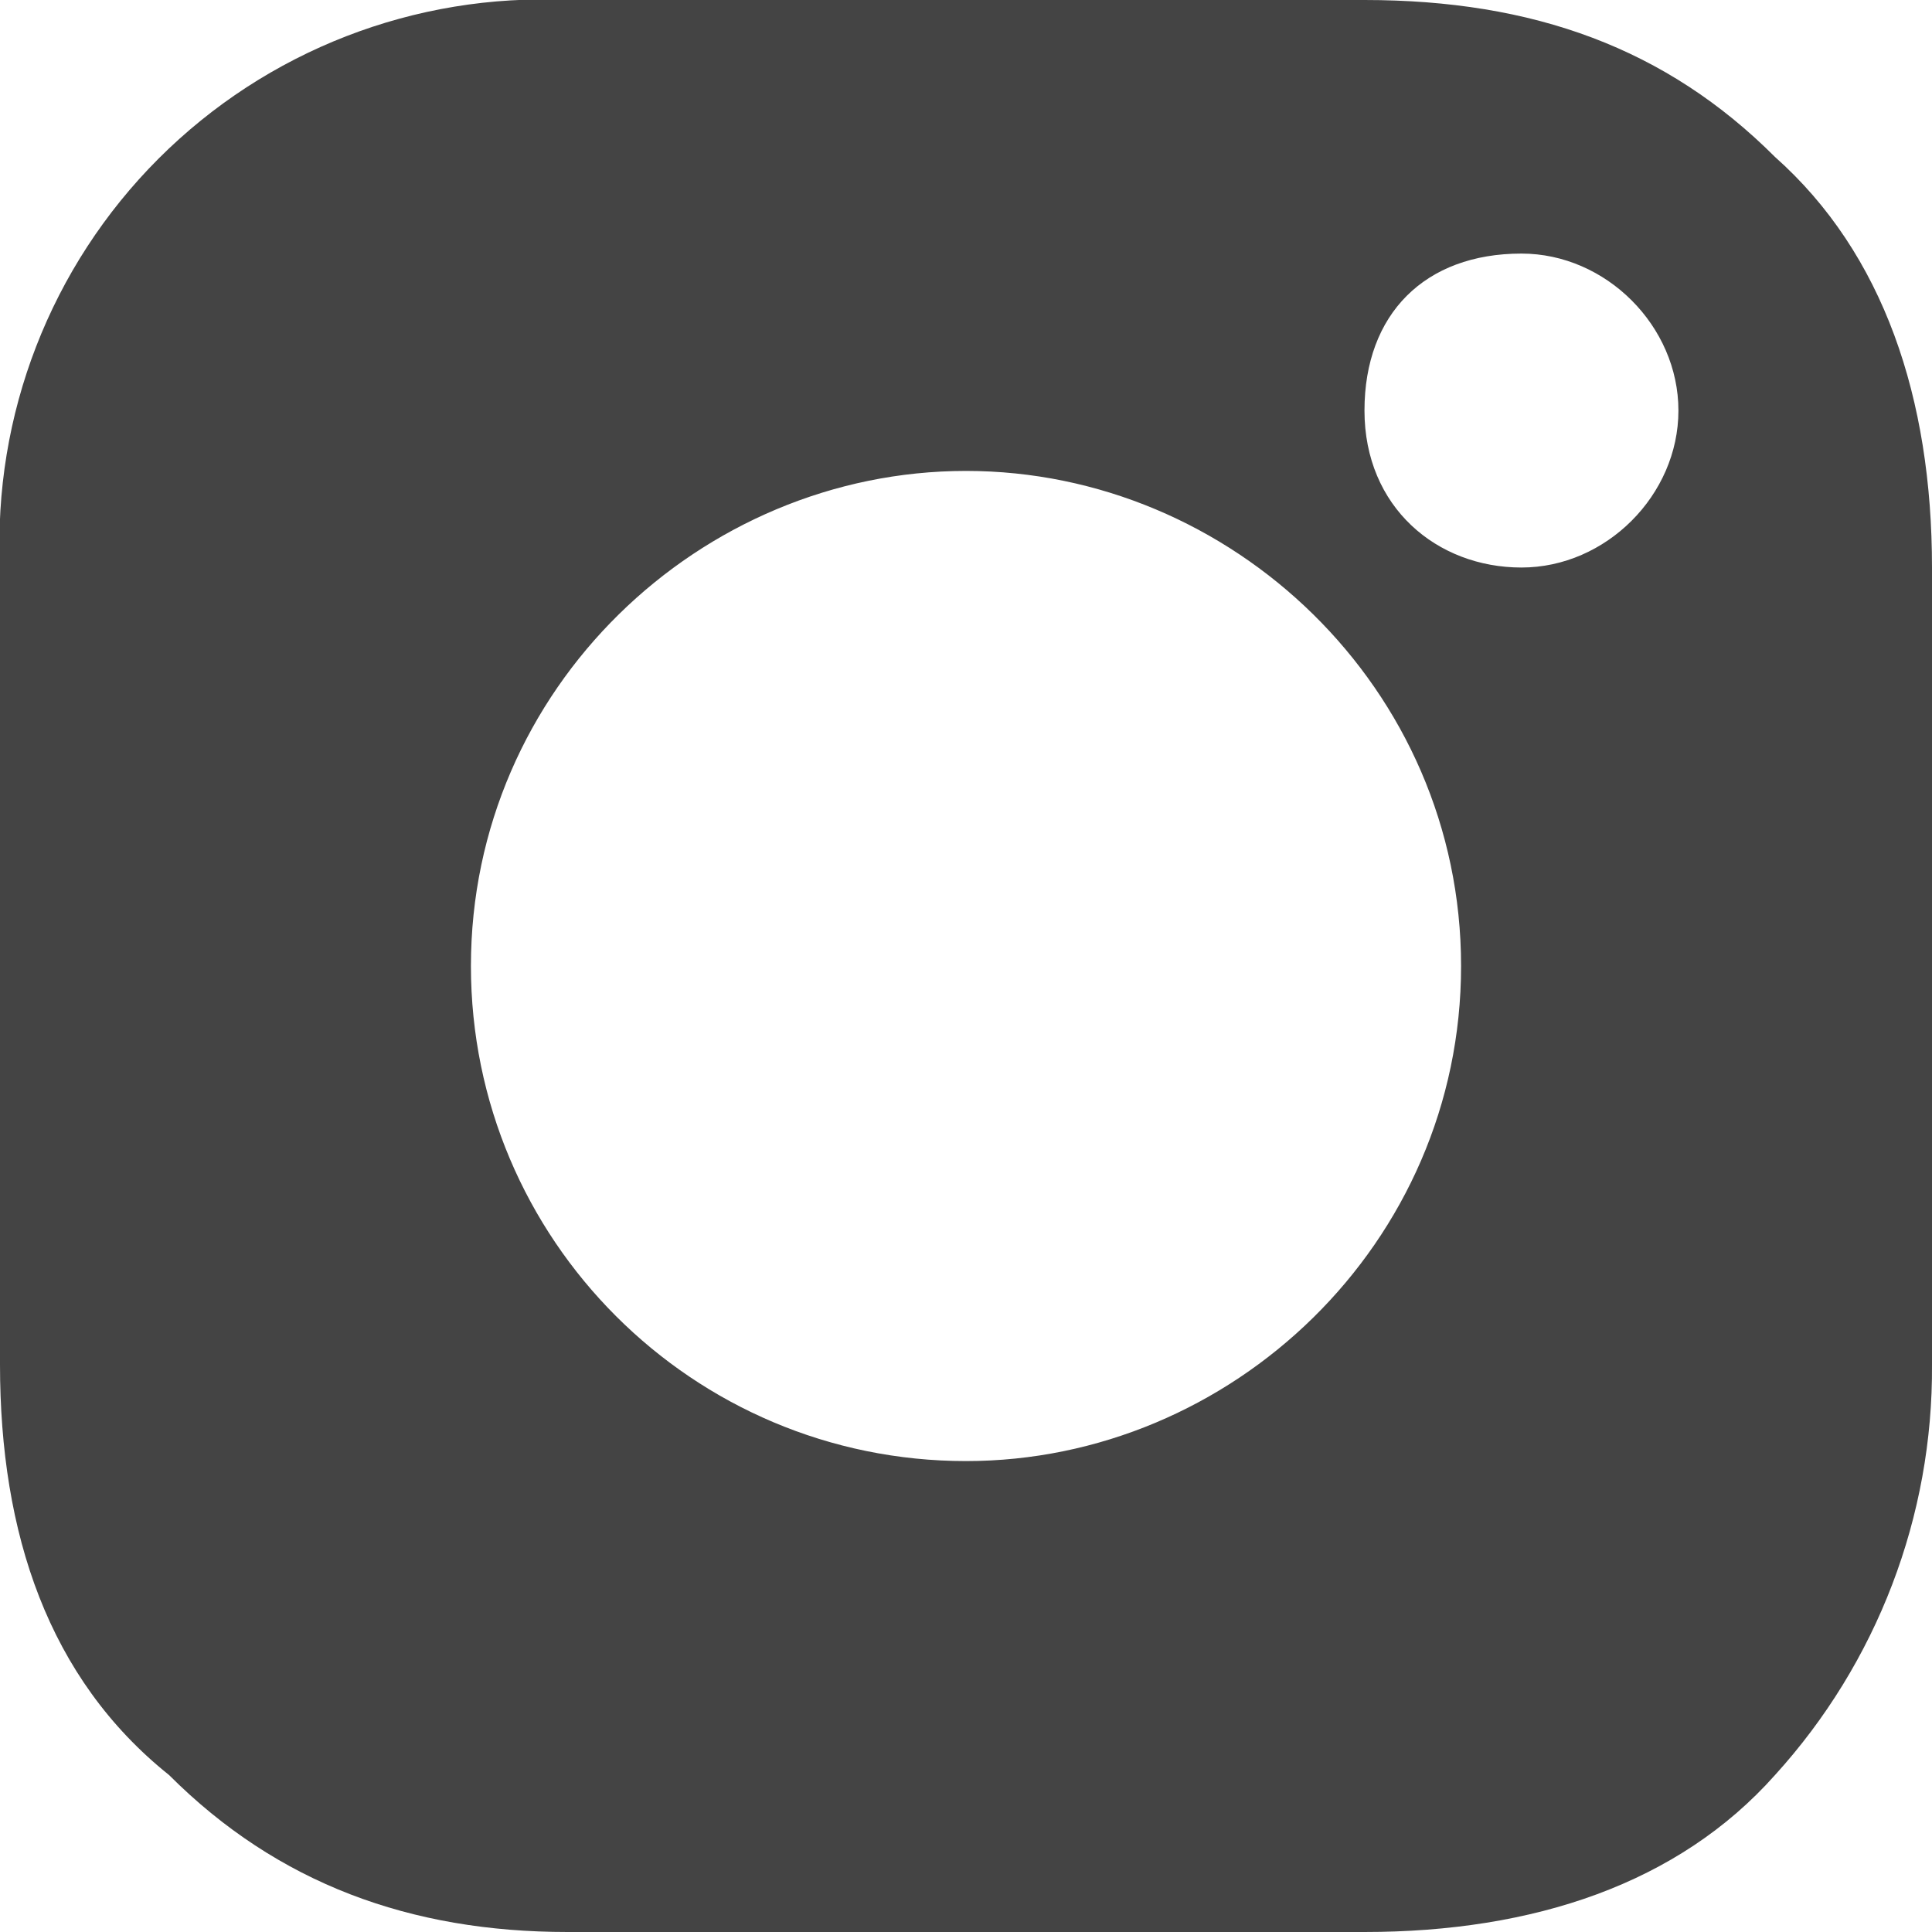
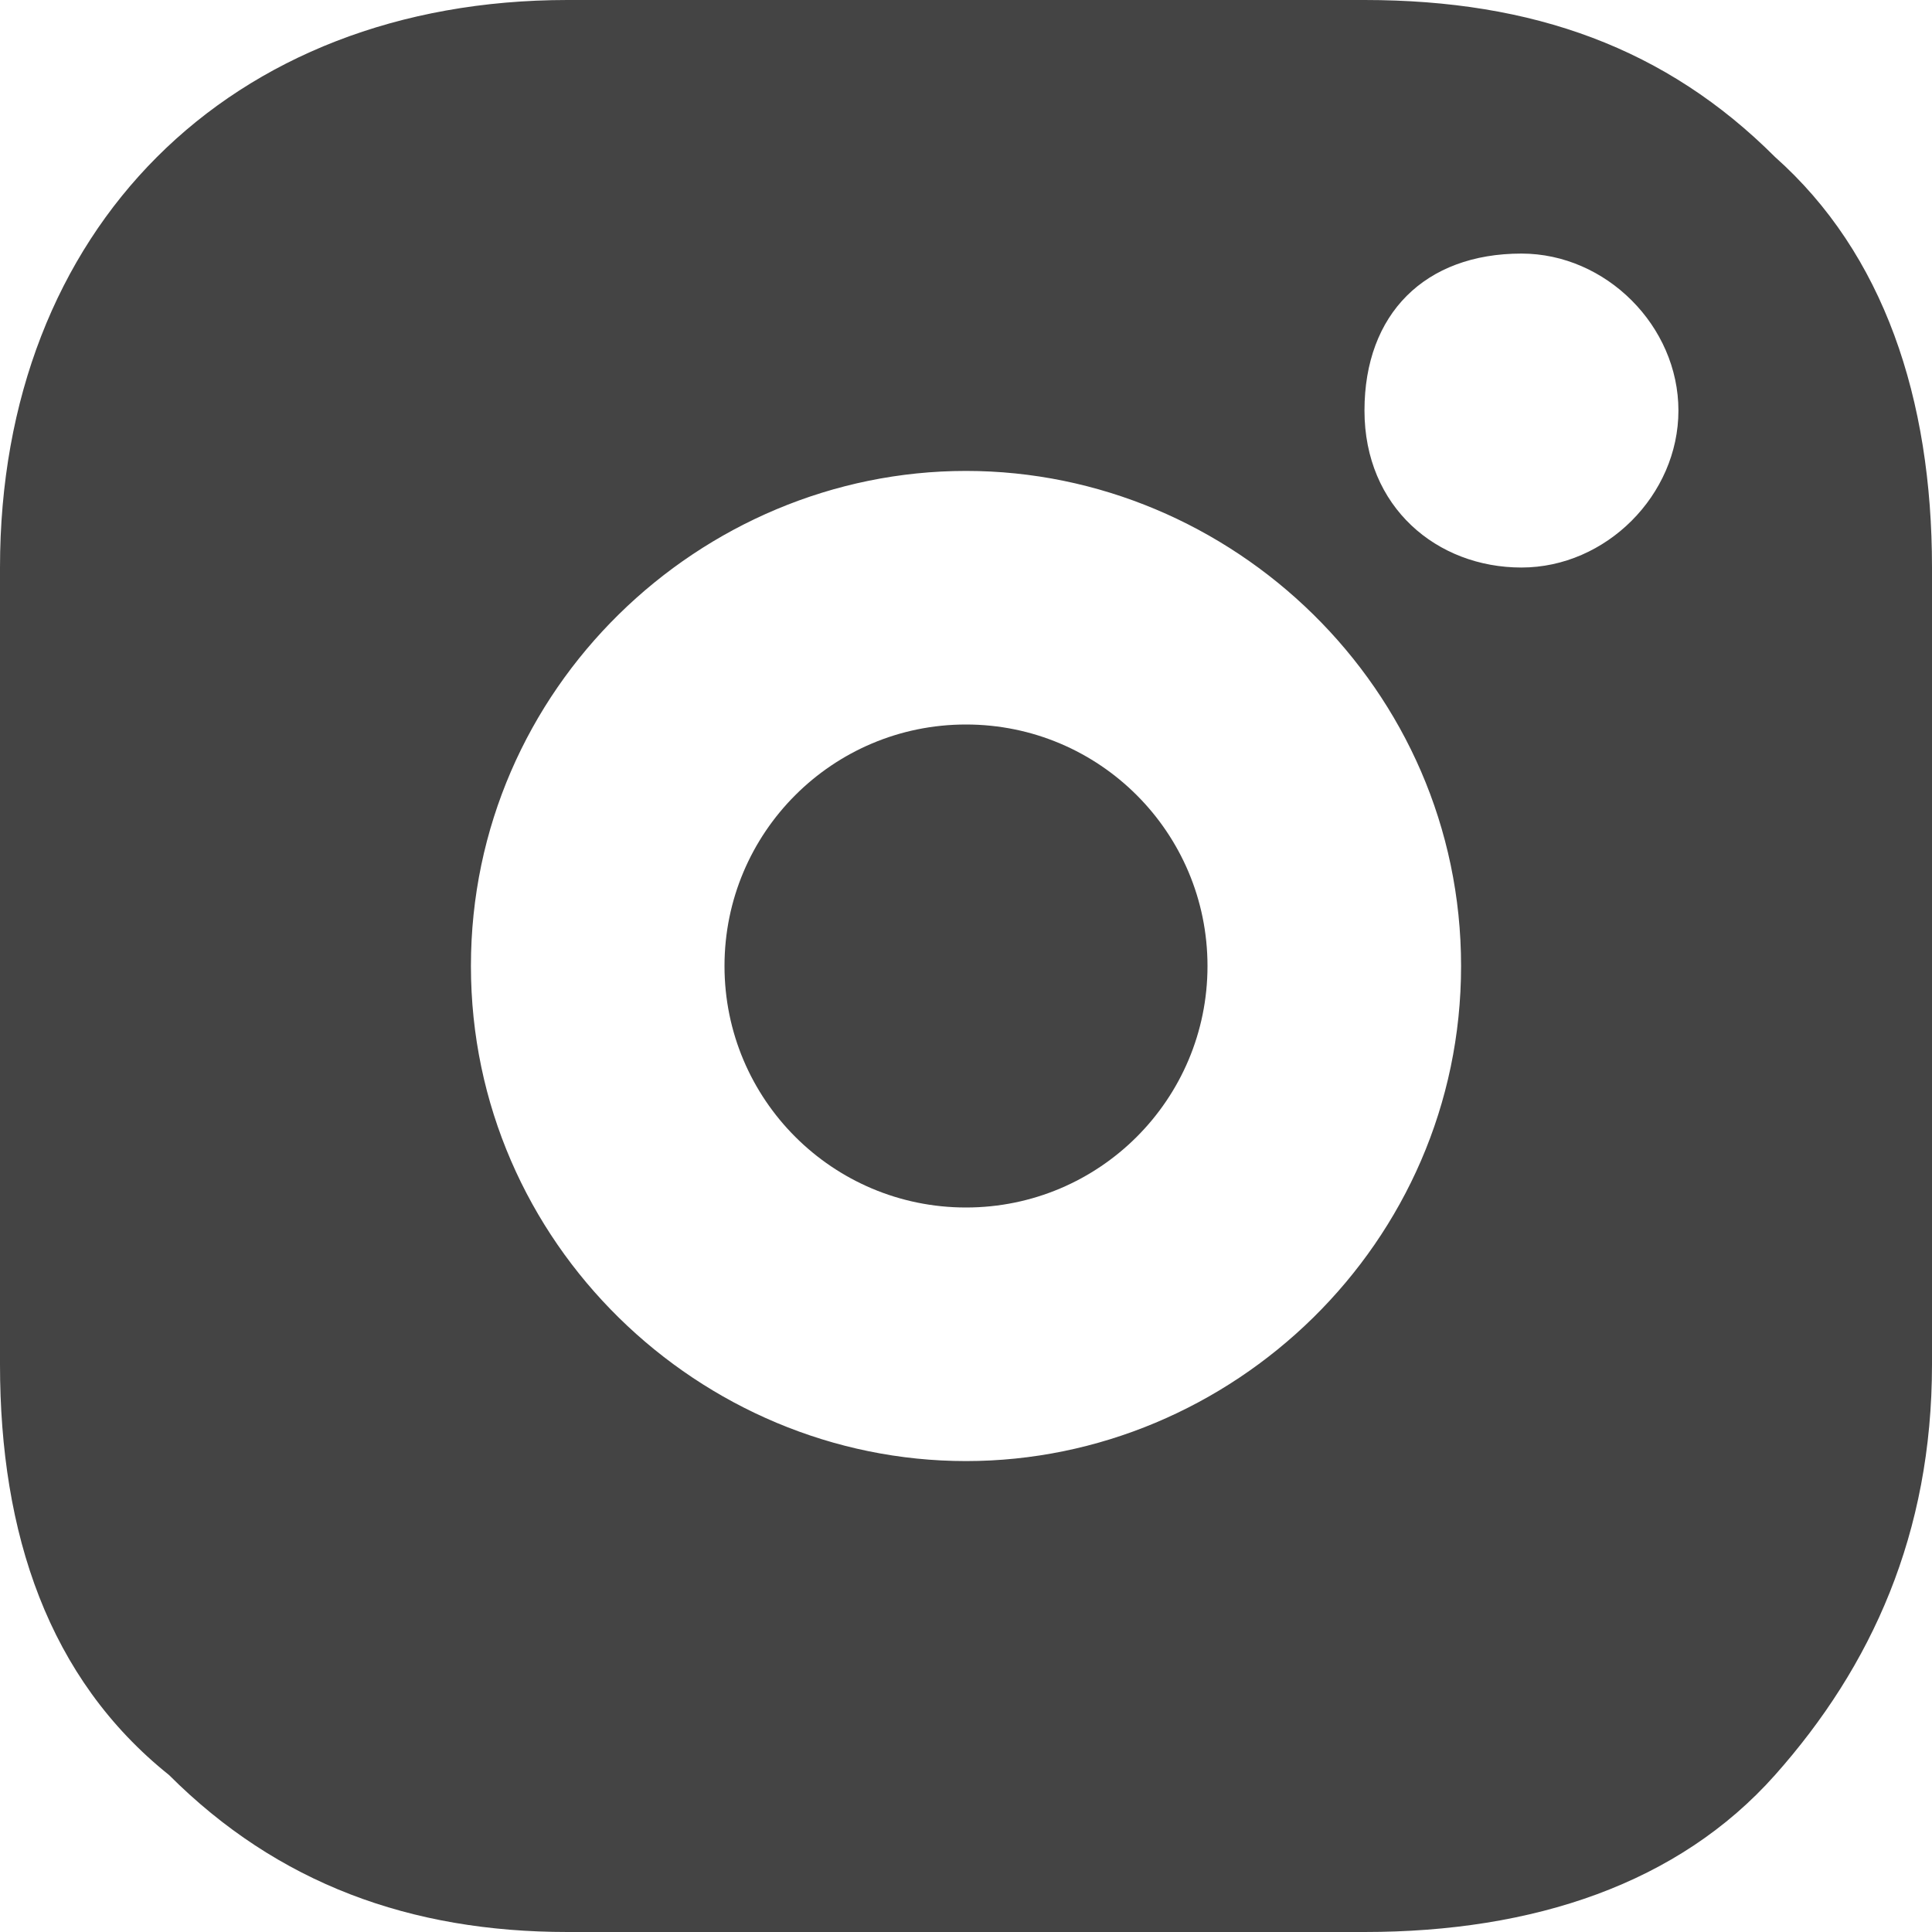
- <svg xmlns="http://www.w3.org/2000/svg" width="16" height="16" fill="none">
-   <path d="M14.7 1.3c-.9-.9-2-1.3-3.4-1.3H4.7A4.5 4.5 0 0 0 0 4.7v6.6c0 1.4.4 2.6 1.4 3.4.9.9 2 1.3 3.3 1.3h6.6c1.4 0 2.6-.4 3.4-1.3a5 5 0 0 0 1.3-3.4V4.7c0-1.4-.4-2.6-1.3-3.4ZM8 12.1A4.1 4.1 0 0 1 3.9 8c0-2.3 1.9-4.1 4.1-4.1 2.2 0 4.1 1.8 4.1 4.1s-1.9 4.1-4.1 4.1Zm4.6-7.4c-.7 0-1.3-.5-1.3-1.3s.5-1.3 1.3-1.3c.7 0 1.3.6 1.3 1.3 0 .7-.6 1.3-1.3 1.3Z" fill="#444" />
+ <svg xmlns="http://www.w3.org/2000/svg" width="16" height="16" viewBox="0 0 16 16" fill="none">
+   <path d="M8 10C9.105 10 10 9.105 10 8C10 6.895 9.105 6 8 6C6.895 6 6 6.895 6 8C6 9.105 6.895 10 8 10Z" fill="#444444" />
+   <path d="M14.7 1.3C13.8 0.4 12.7 0 11.3 0H4.7C1.9 0 0 1.9 0 4.7V11.3C0 12.7 0.4 13.9 1.4 14.7C2.3 15.6 3.4 16 4.7 16H11.3C12.7 16 13.9 15.6 14.7 14.7C15.5 13.8 16 12.7 16 11.3V4.7C16 3.3 15.6 2.1 14.7 1.3ZM8 12.1C5.8 12.1 3.9 10.3 3.9 8C3.9 5.7 5.8 3.9 8 3.9C10.2 3.9 12.1 5.7 12.1 8C12.1 10.3 10.2 12.1 8 12.1ZM12.6 4.7C11.9 4.7 11.3 4.2 11.3 3.4C11.3 2.6 11.8 2.1 12.6 2.1C13.3 2.1 13.9 2.7 13.9 3.4C13.9 4.1 13.3 4.7 12.6 4.7Z" fill="#444444" />
</svg>
